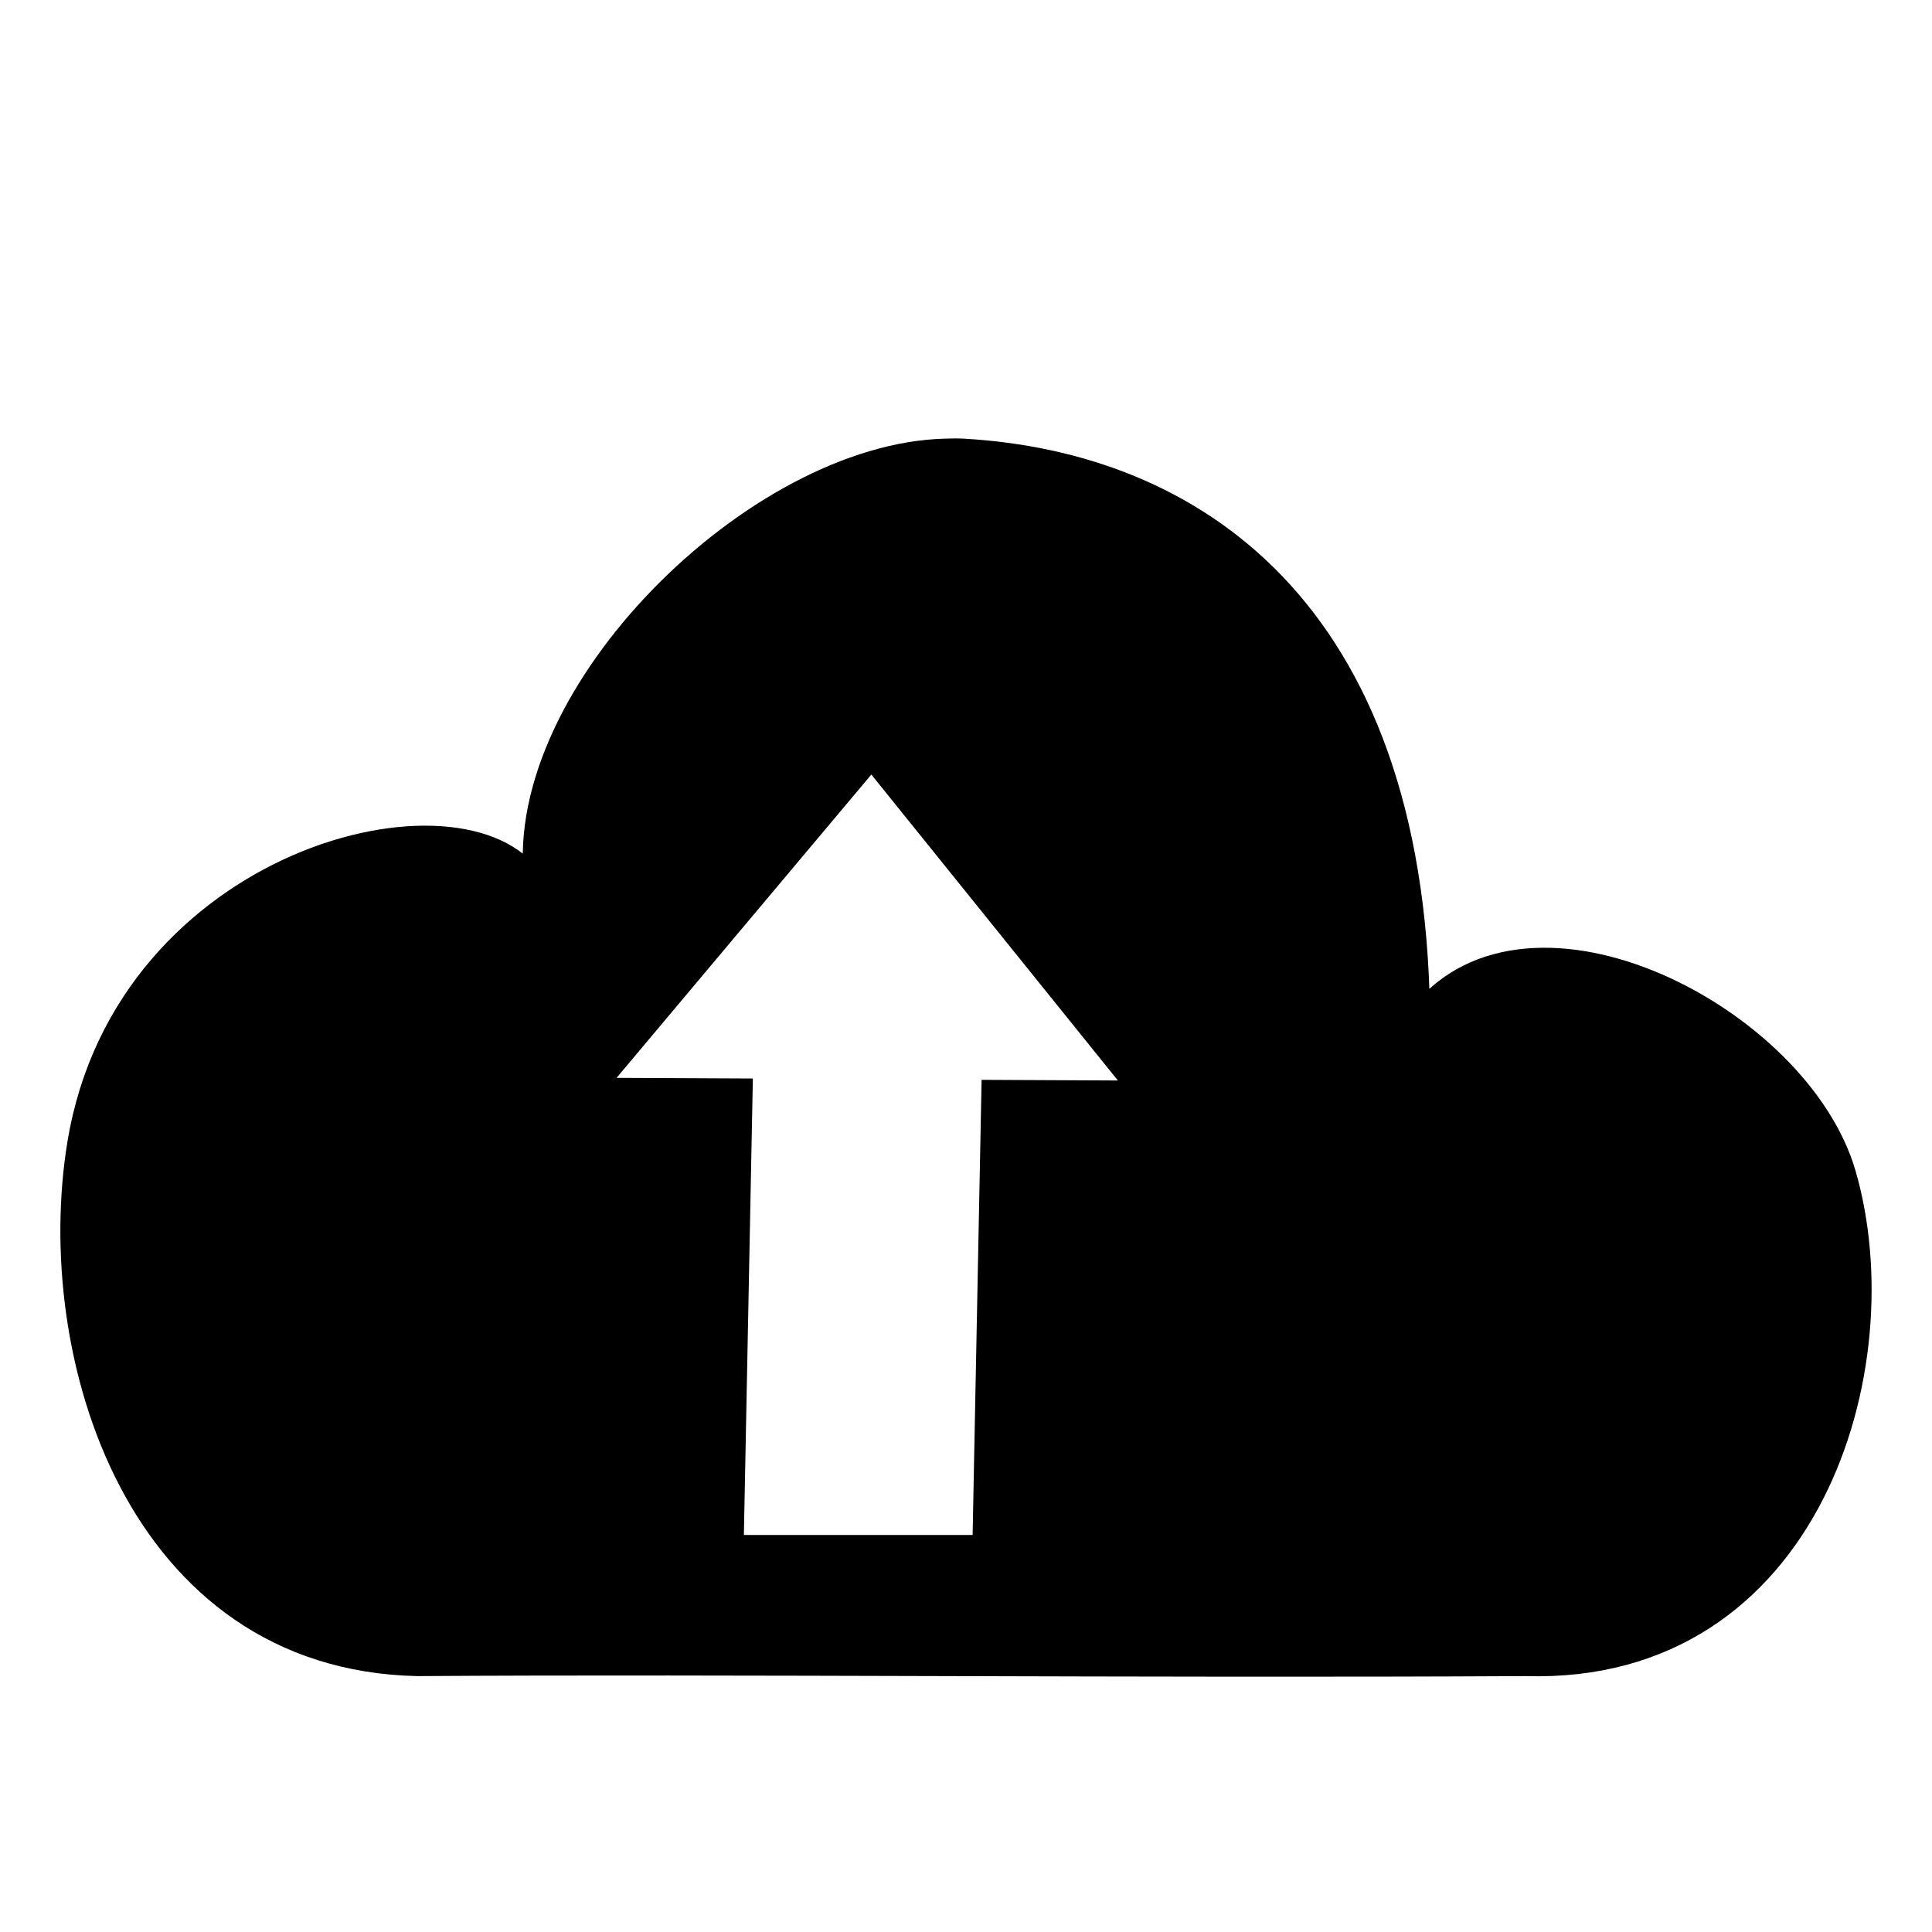
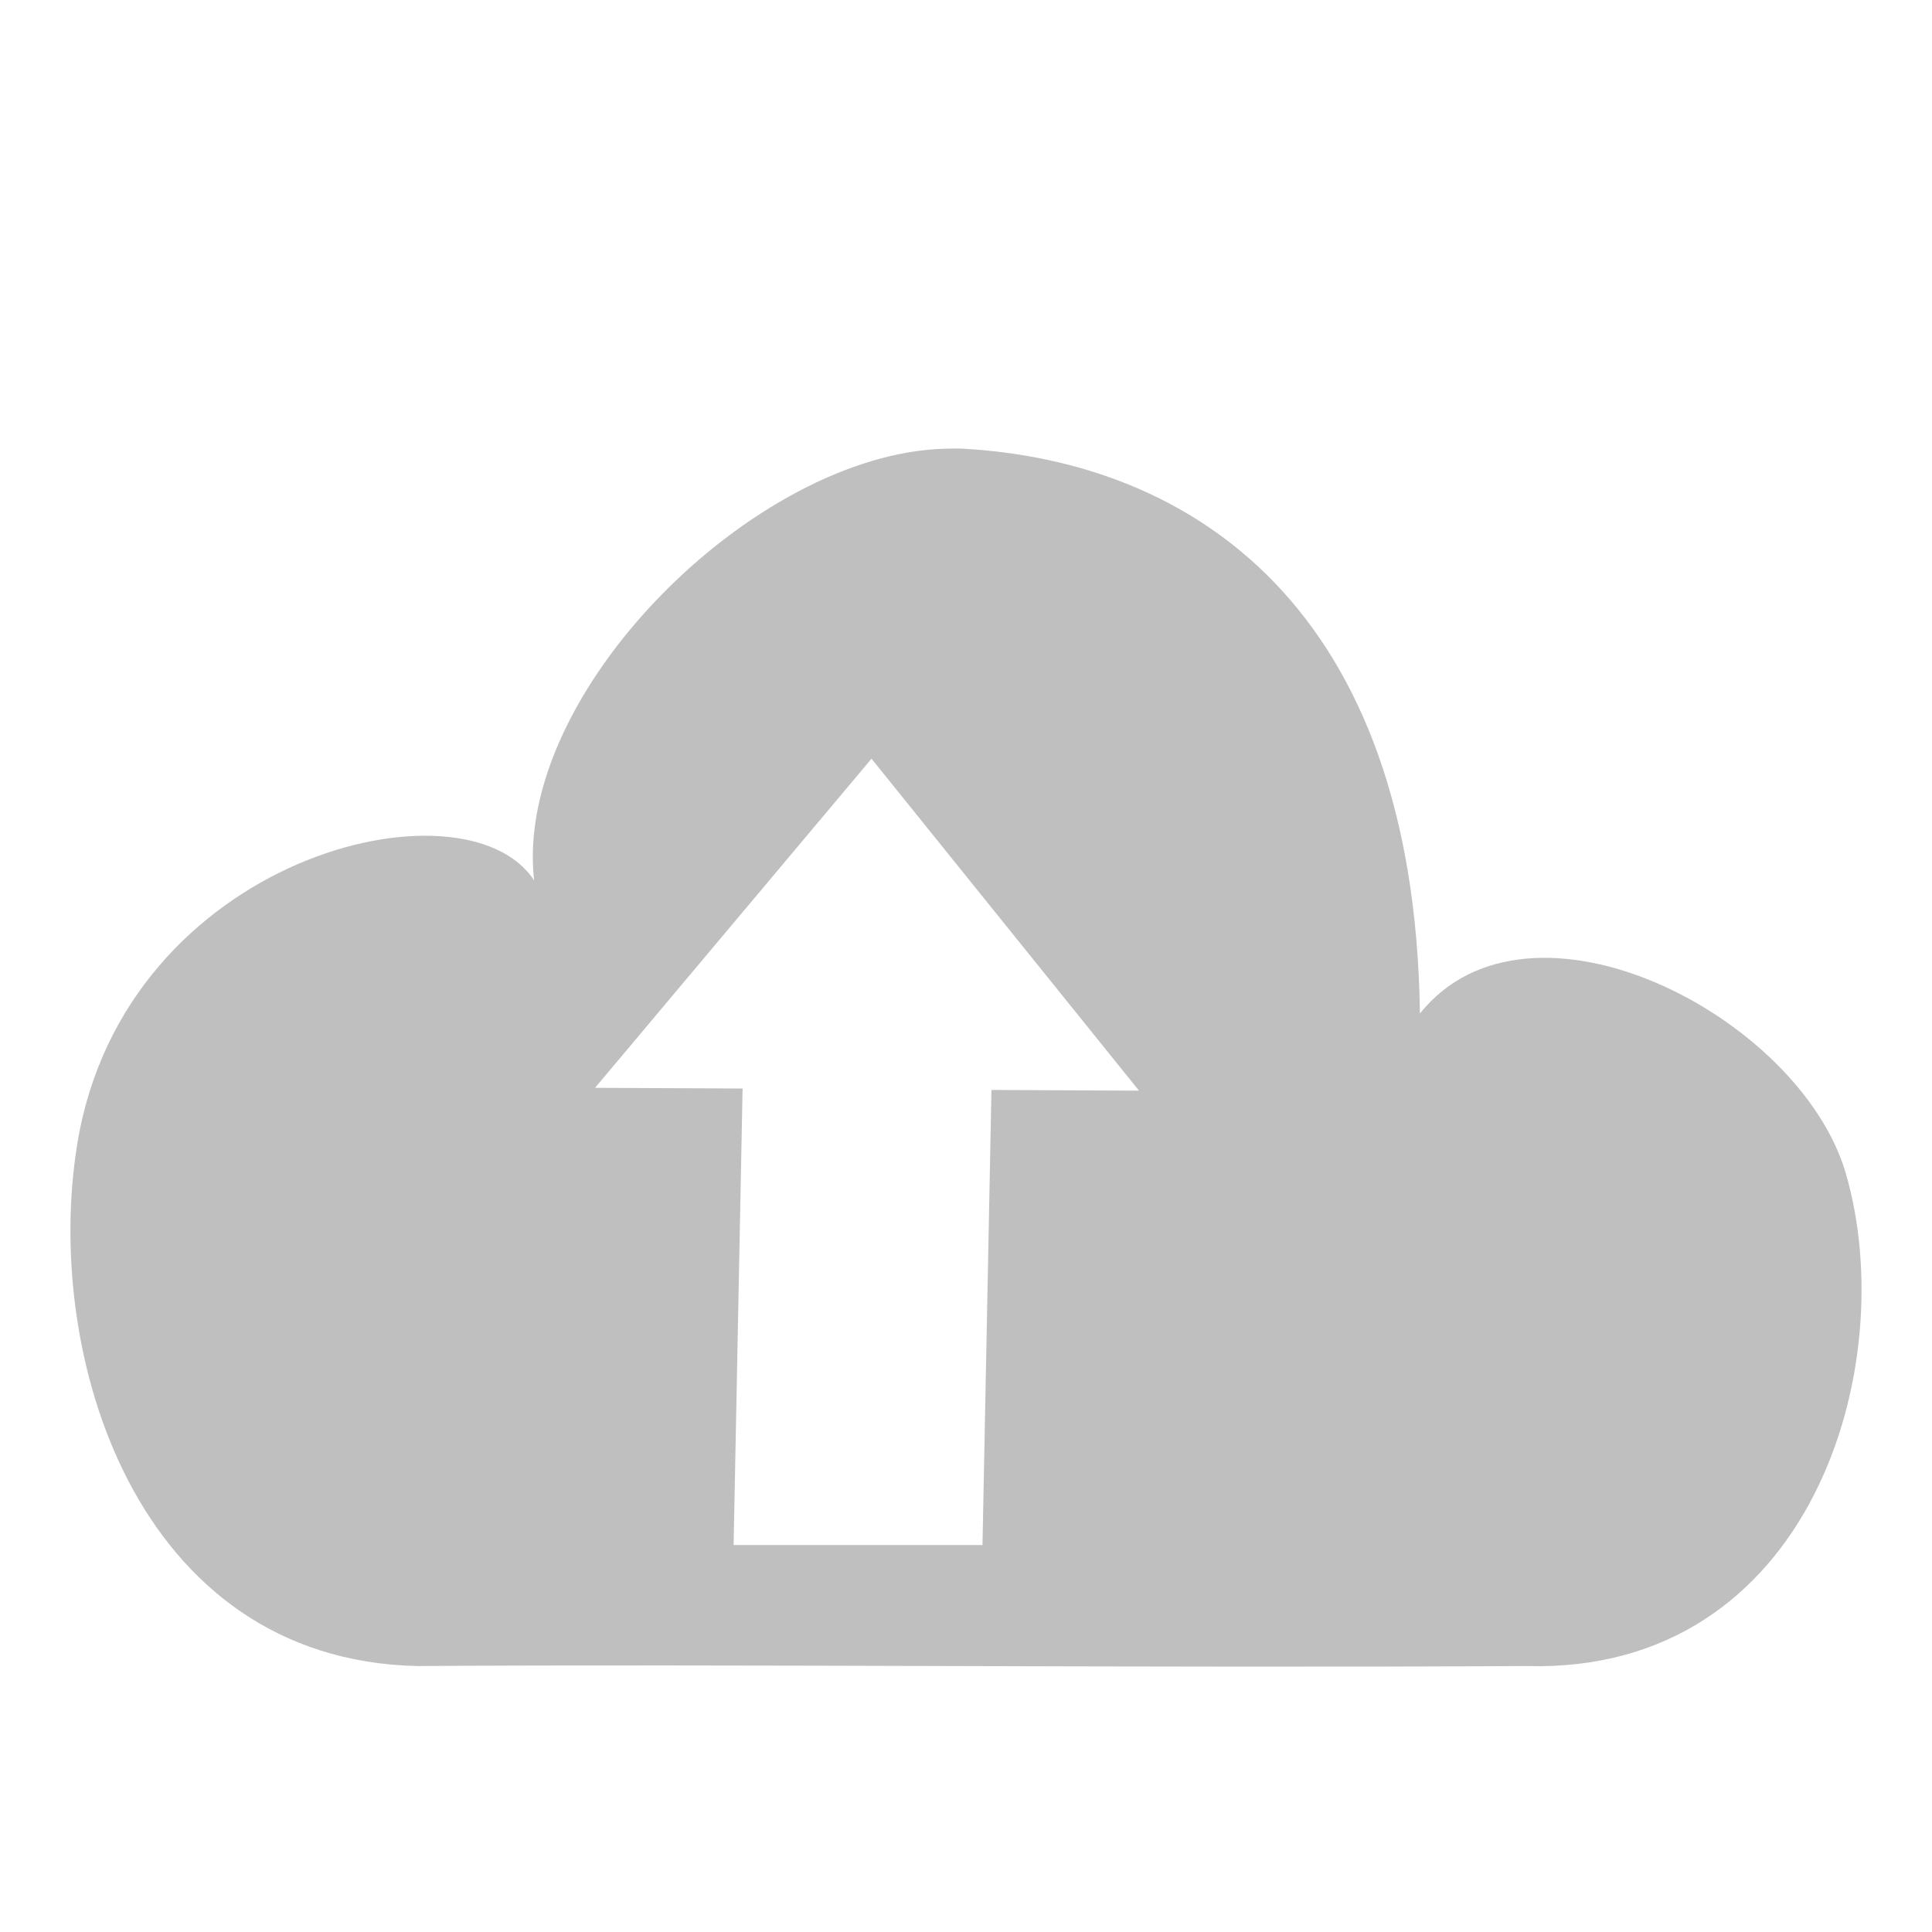
<svg xmlns="http://www.w3.org/2000/svg" width="96" height="96" id="svg2" version="1.1">
  <defs id="defs4">
    <marker orient="auto" refY="0.0" refX="0.0" id="TriangleInL" style="overflow:visible">
      <path id="path3894" d="M 5.77,0.0 L -2.88,5.0 L -2.88,-5.0 L 5.77,0.0 z " style="fill-rule:evenodd;stroke:#000000;stroke-width:1.0pt" transform="scale(-0.8)" />
    </marker>
    <marker orient="auto" refY="0.0" refX="0.0" id="Arrow2Mstart" style="overflow:visible">
      <path id="path3785" style="fill-rule:evenodd;stroke-width:0.625;stroke-linejoin:round" d="M 8.719,4.034 L -2.207,0.016 L 8.719,-4.002 C 6.973,-1.63 6.983,1.616 8.719,4.034 z " transform="scale(0.6) translate(0,0)" />
    </marker>
    <marker orient="auto" refY="0.0" refX="0.0" id="Arrow2Lstart" style="overflow:visible">
      <path id="path3779" style="fill-rule:evenodd;stroke-width:0.625;stroke-linejoin:round" d="M 8.719,4.034 L -2.207,0.016 L 8.719,-4.002 C 6.973,-1.63 6.983,1.616 8.719,4.034 z " transform="scale(1.1) translate(1,0)" />
    </marker>
    <marker orient="auto" refY="0.0" refX="0.0" id="Arrow1Lstart" style="overflow:visible">
      <path id="path3761" d="M 0.0,0.0 L 5.0,-5.0 L -12.5,0.0 L 5.0,5.0 L 0.0,0.0 z " style="fill-rule:evenodd;stroke:#000000;stroke-width:1.0pt" transform="scale(0.8) translate(12.5,0)" />
    </marker>
  </defs>
  <g id="layer1" transform="translate(0,-956.3622)">
-     <path style="fill:#000000;fill-opacity:1;stroke:#000000;stroke-width:1px;stroke-linecap:butt;stroke-linejoin:miter;stroke-opacity:1" d="m 46.97,978.658 c -9.483,0.239 -21.487,12.151 -20.43,21.453 -3.447,-5.288 -20.337,-1.213 -22.693,13.047 -1.734,10.494 2.891,25.683 16.892,25.989 15.495,-0.105 36.246,0.104 55.075,0 14.188,0.421 18.686,-14.918 15.904,-24.477 -2.276,-7.821 -15.706,-14.749 -21.163,-7.948 -0.273,-20.23 -11.344,-27.418 -22.693,-28.064 -0.3,-0.017 -0.587,-0.008 -0.892,0 z m -3.665,15.404 13.291,16.494 -7.331,-0.035 -0.446,22.613 -12.366,0 0.446,-22.684 -7.331,-0.035 13.737,-16.353 z" id="path2985" />
+     <path style="fill:#000000;fill-opacity:0.251;stroke:none;stroke-width:1px;stroke-linecap:butt;stroke-linejoin:miter;stroke-opacity:1" d="m 46.97,978.658 c -9.483,0.239 -21.487,12.151 -20.43,21.453 -3.447,-5.288 -20.337,-1.213 -22.693,13.047 -1.734,10.494 2.891,25.683 16.892,25.989 15.495,-0.105 36.246,0.104 55.075,0 14.188,0.421 18.686,-14.918 15.904,-24.477 -2.276,-7.821 -15.706,-14.749 -21.163,-7.948 -0.273,-20.23 -11.344,-27.418 -22.693,-28.064 -0.3,-0.017 -0.587,-0.008 -0.892,0 z m -3.665,15.404 13.291,16.494 -7.331,-0.035 -0.446,22.613 -12.366,0 0.446,-22.684 -7.331,-0.035 13.737,-16.353 z" id="path2985" />
  </g>
</svg>
